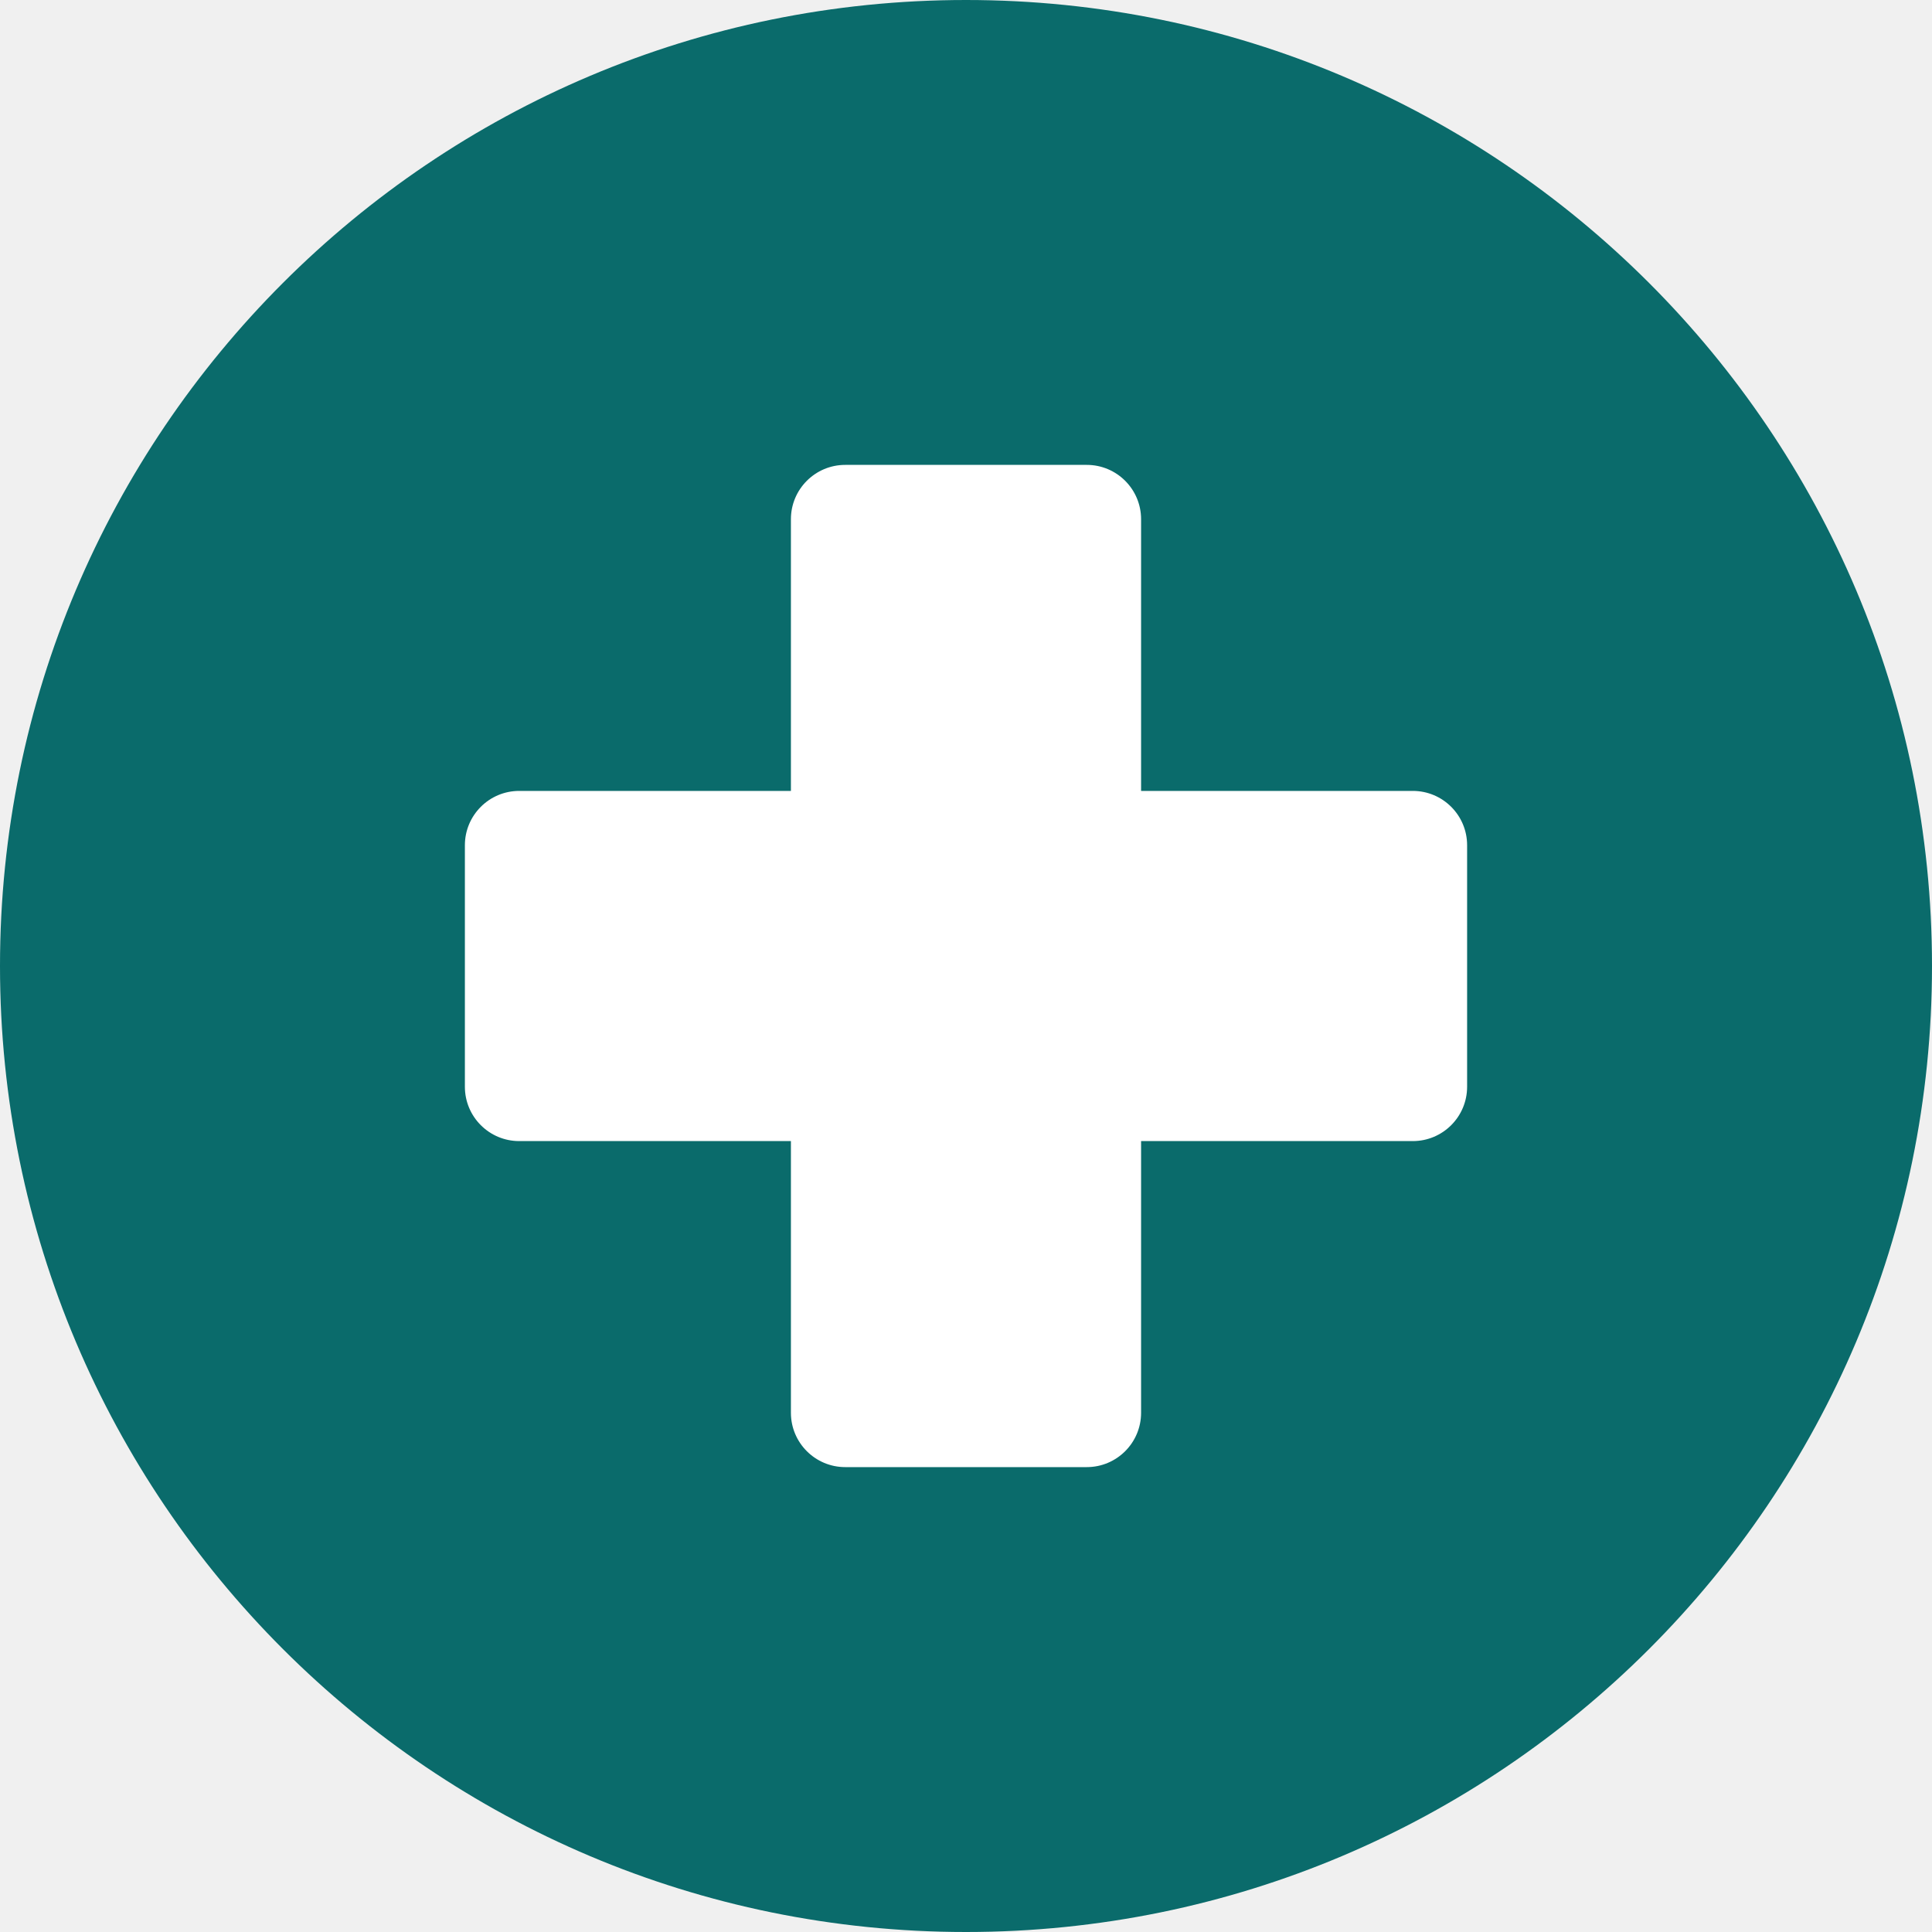
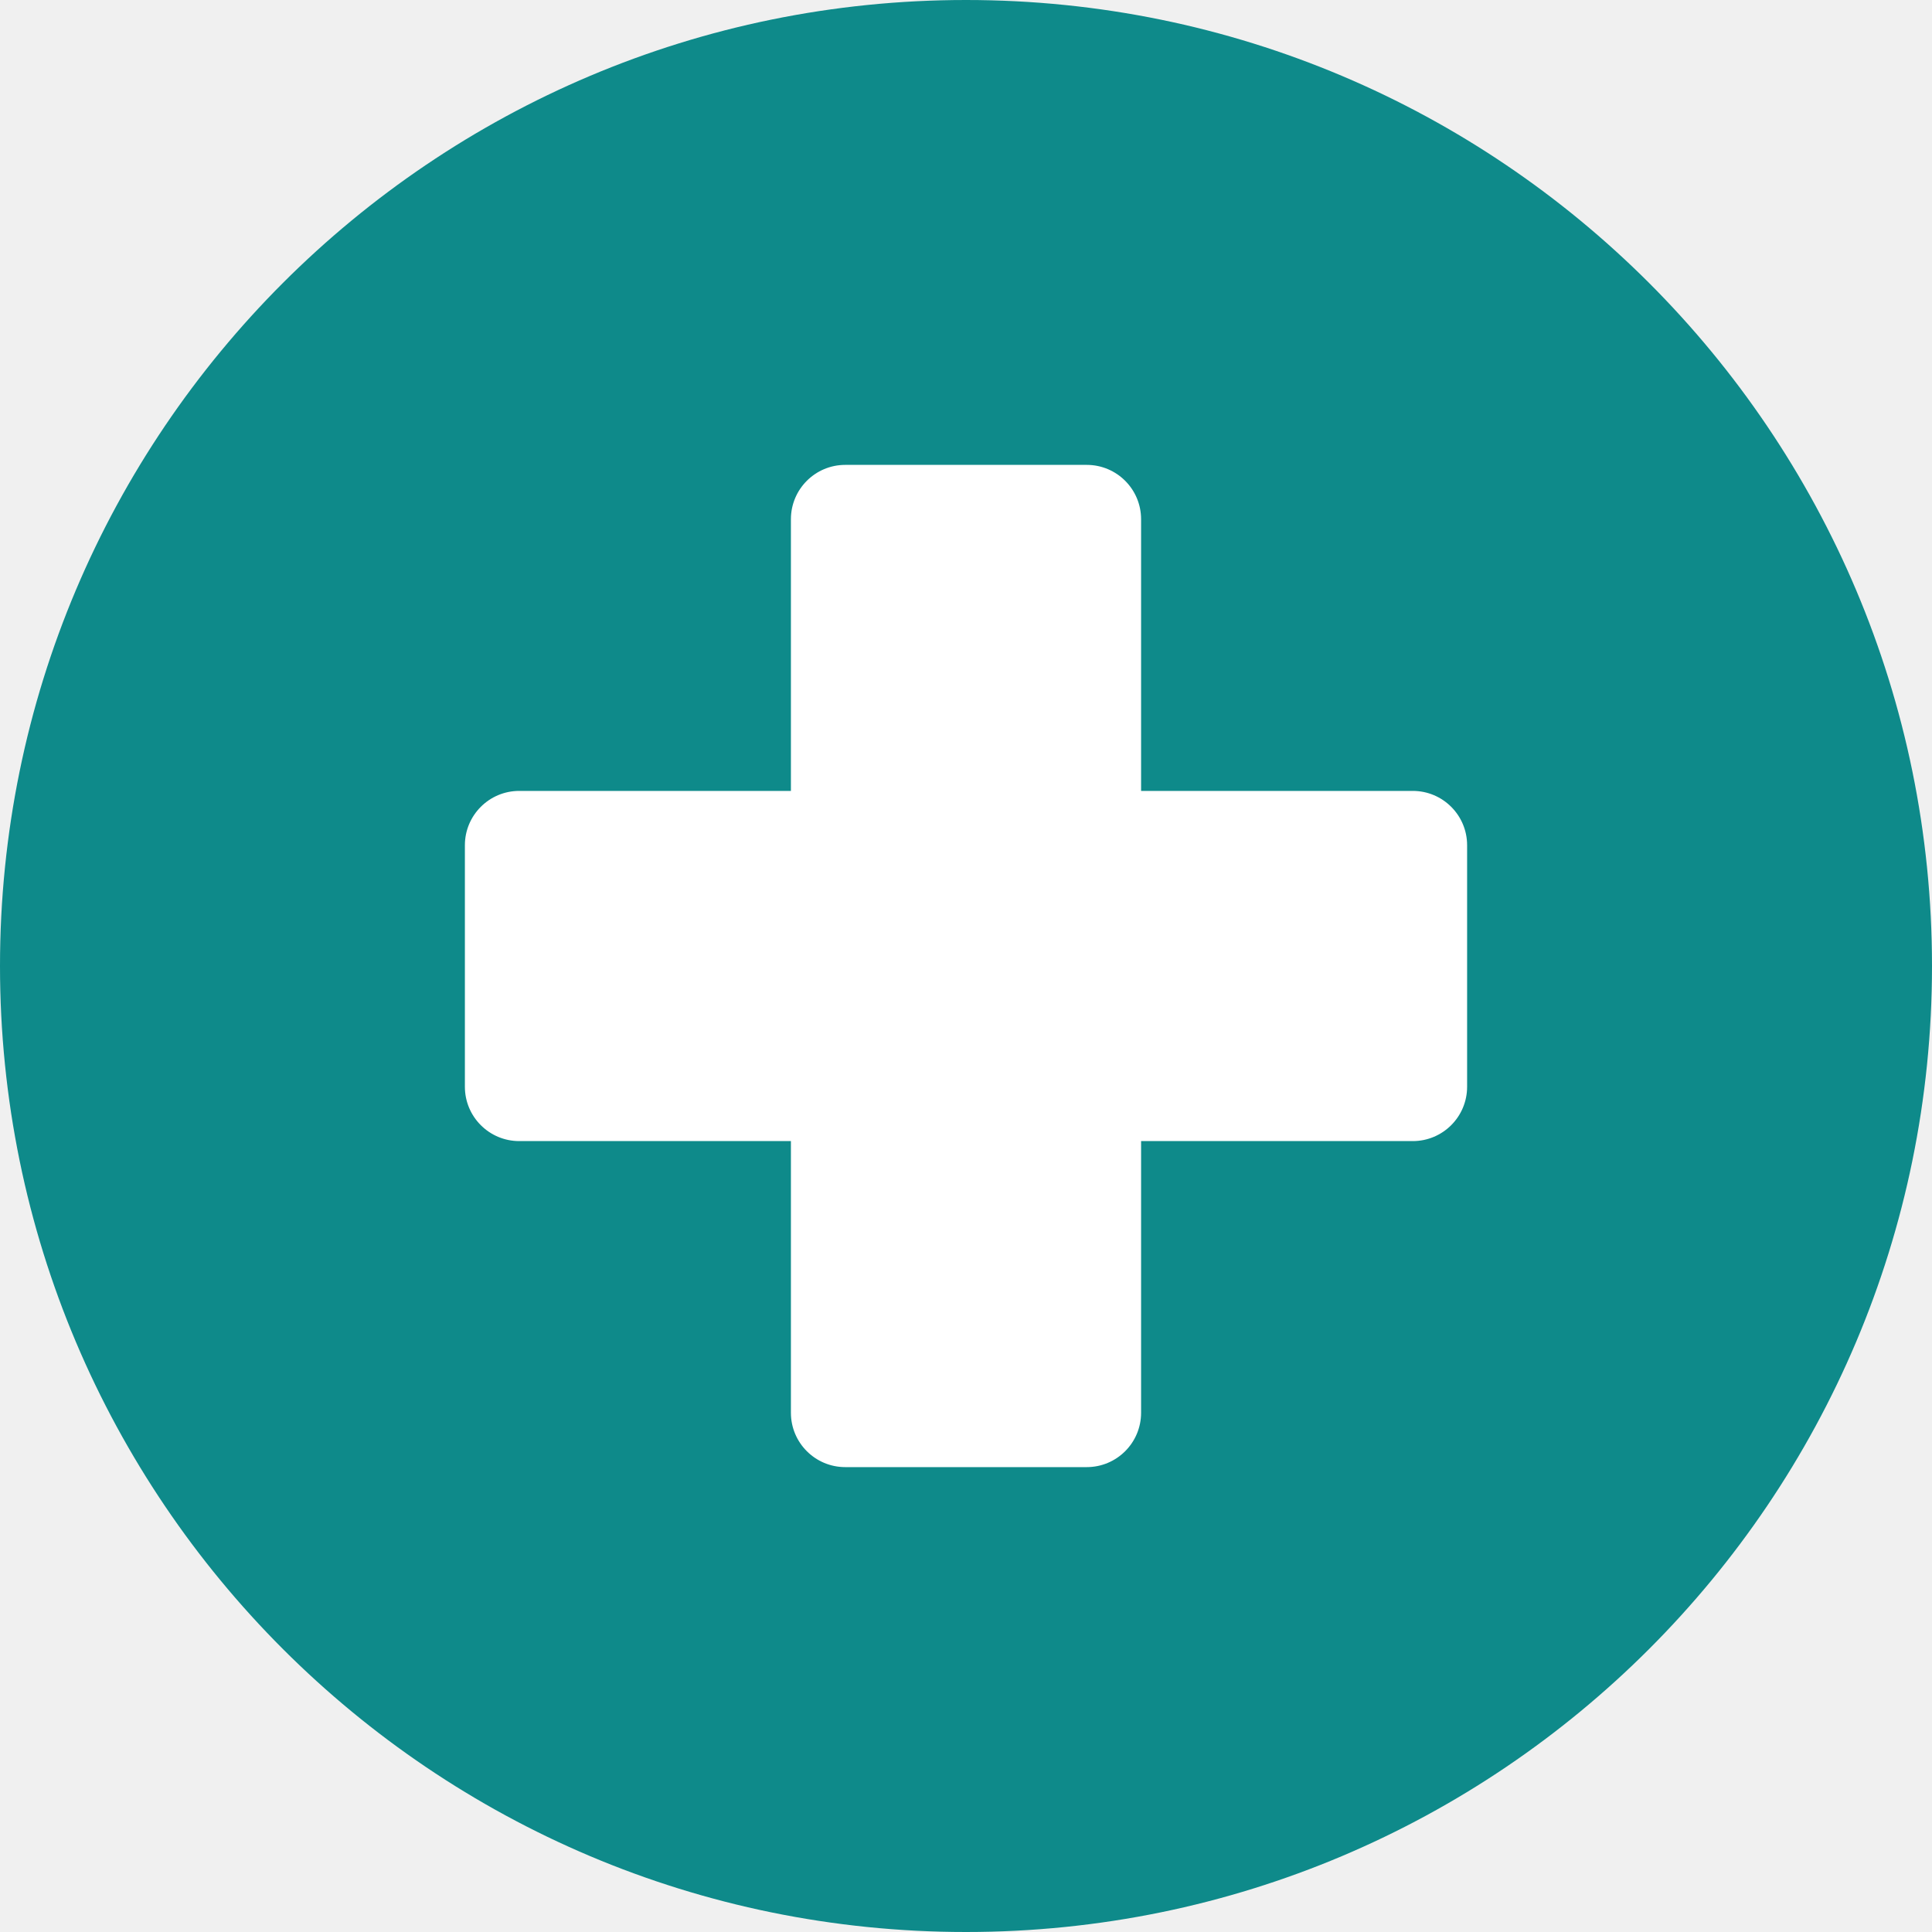
<svg xmlns="http://www.w3.org/2000/svg" viewBox="0 0 32 32">
-   <circle cx="16" cy="16" r="16" fill="#0A6B6B" />
+   <circle cx="16" cy="16" r="16" fill="#0E8A8A" />
  <rect x="7.7" y="13.1" width="16.6" height="5.8" rx="0.9" fill="#FFFFFF" />
  <rect x="13.1" y="7.7" width="5.8" height="16.6" rx="0.9" fill="#FFFFFF" />
</svg>
